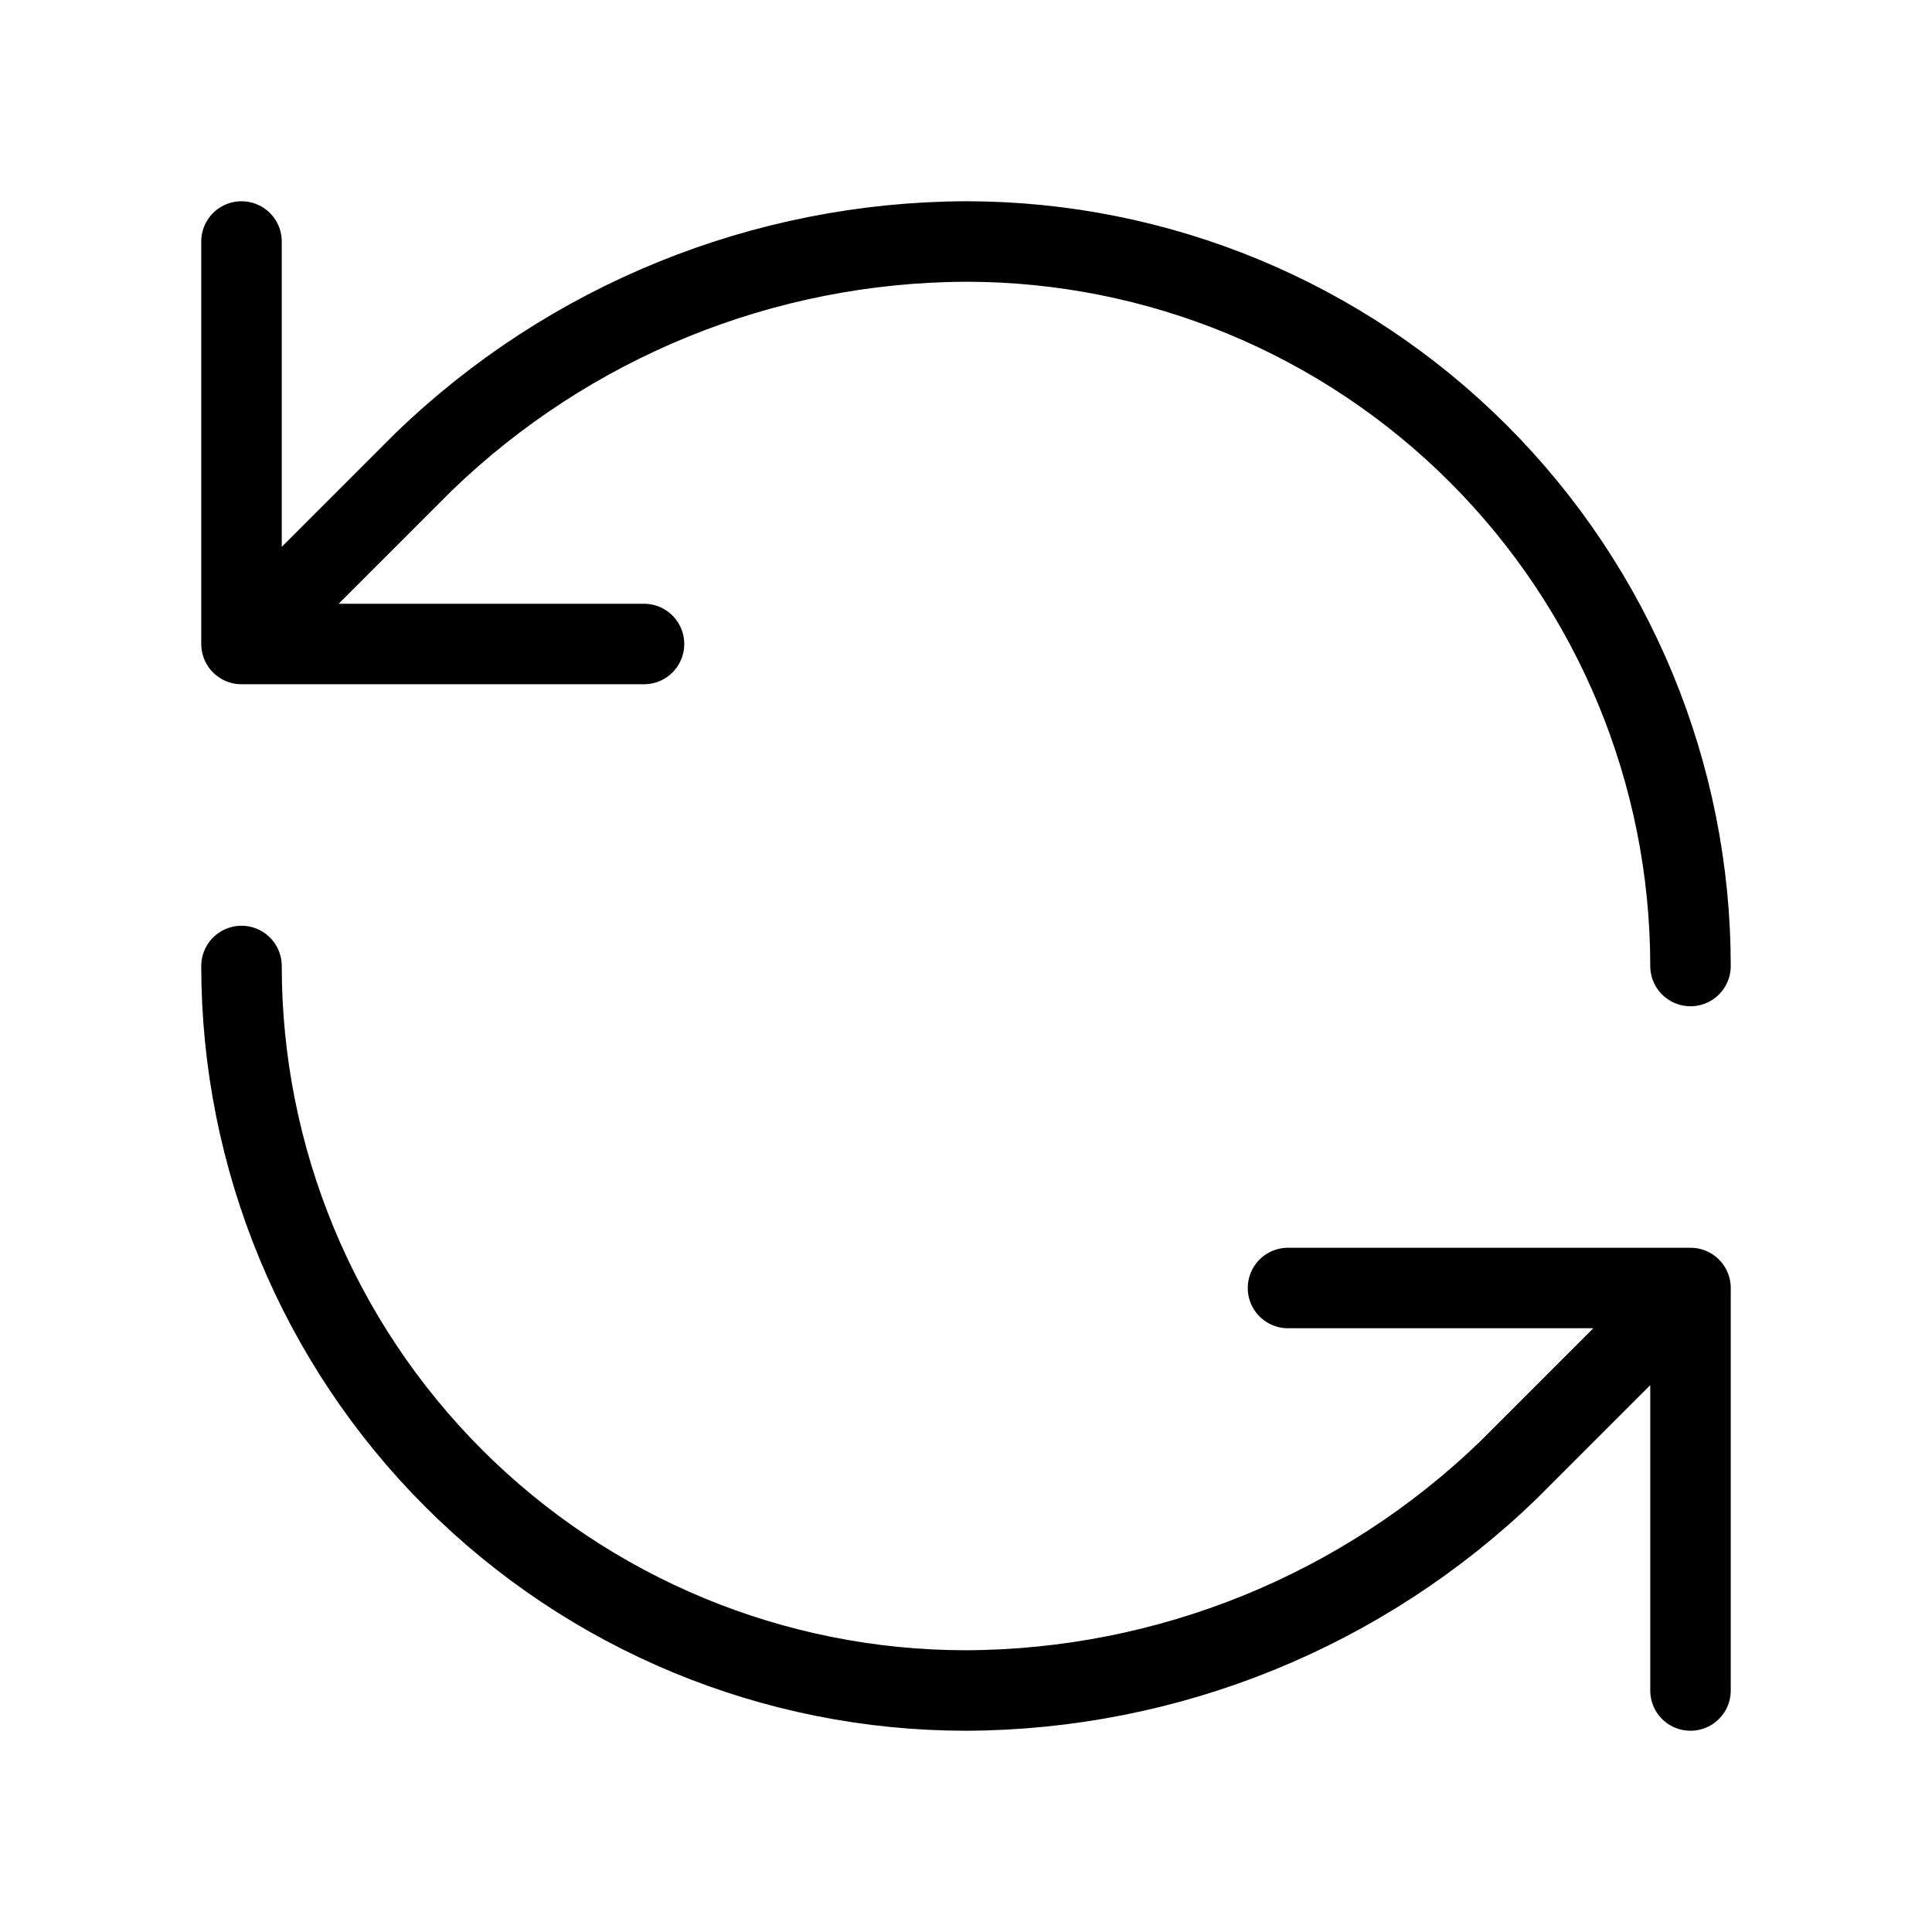
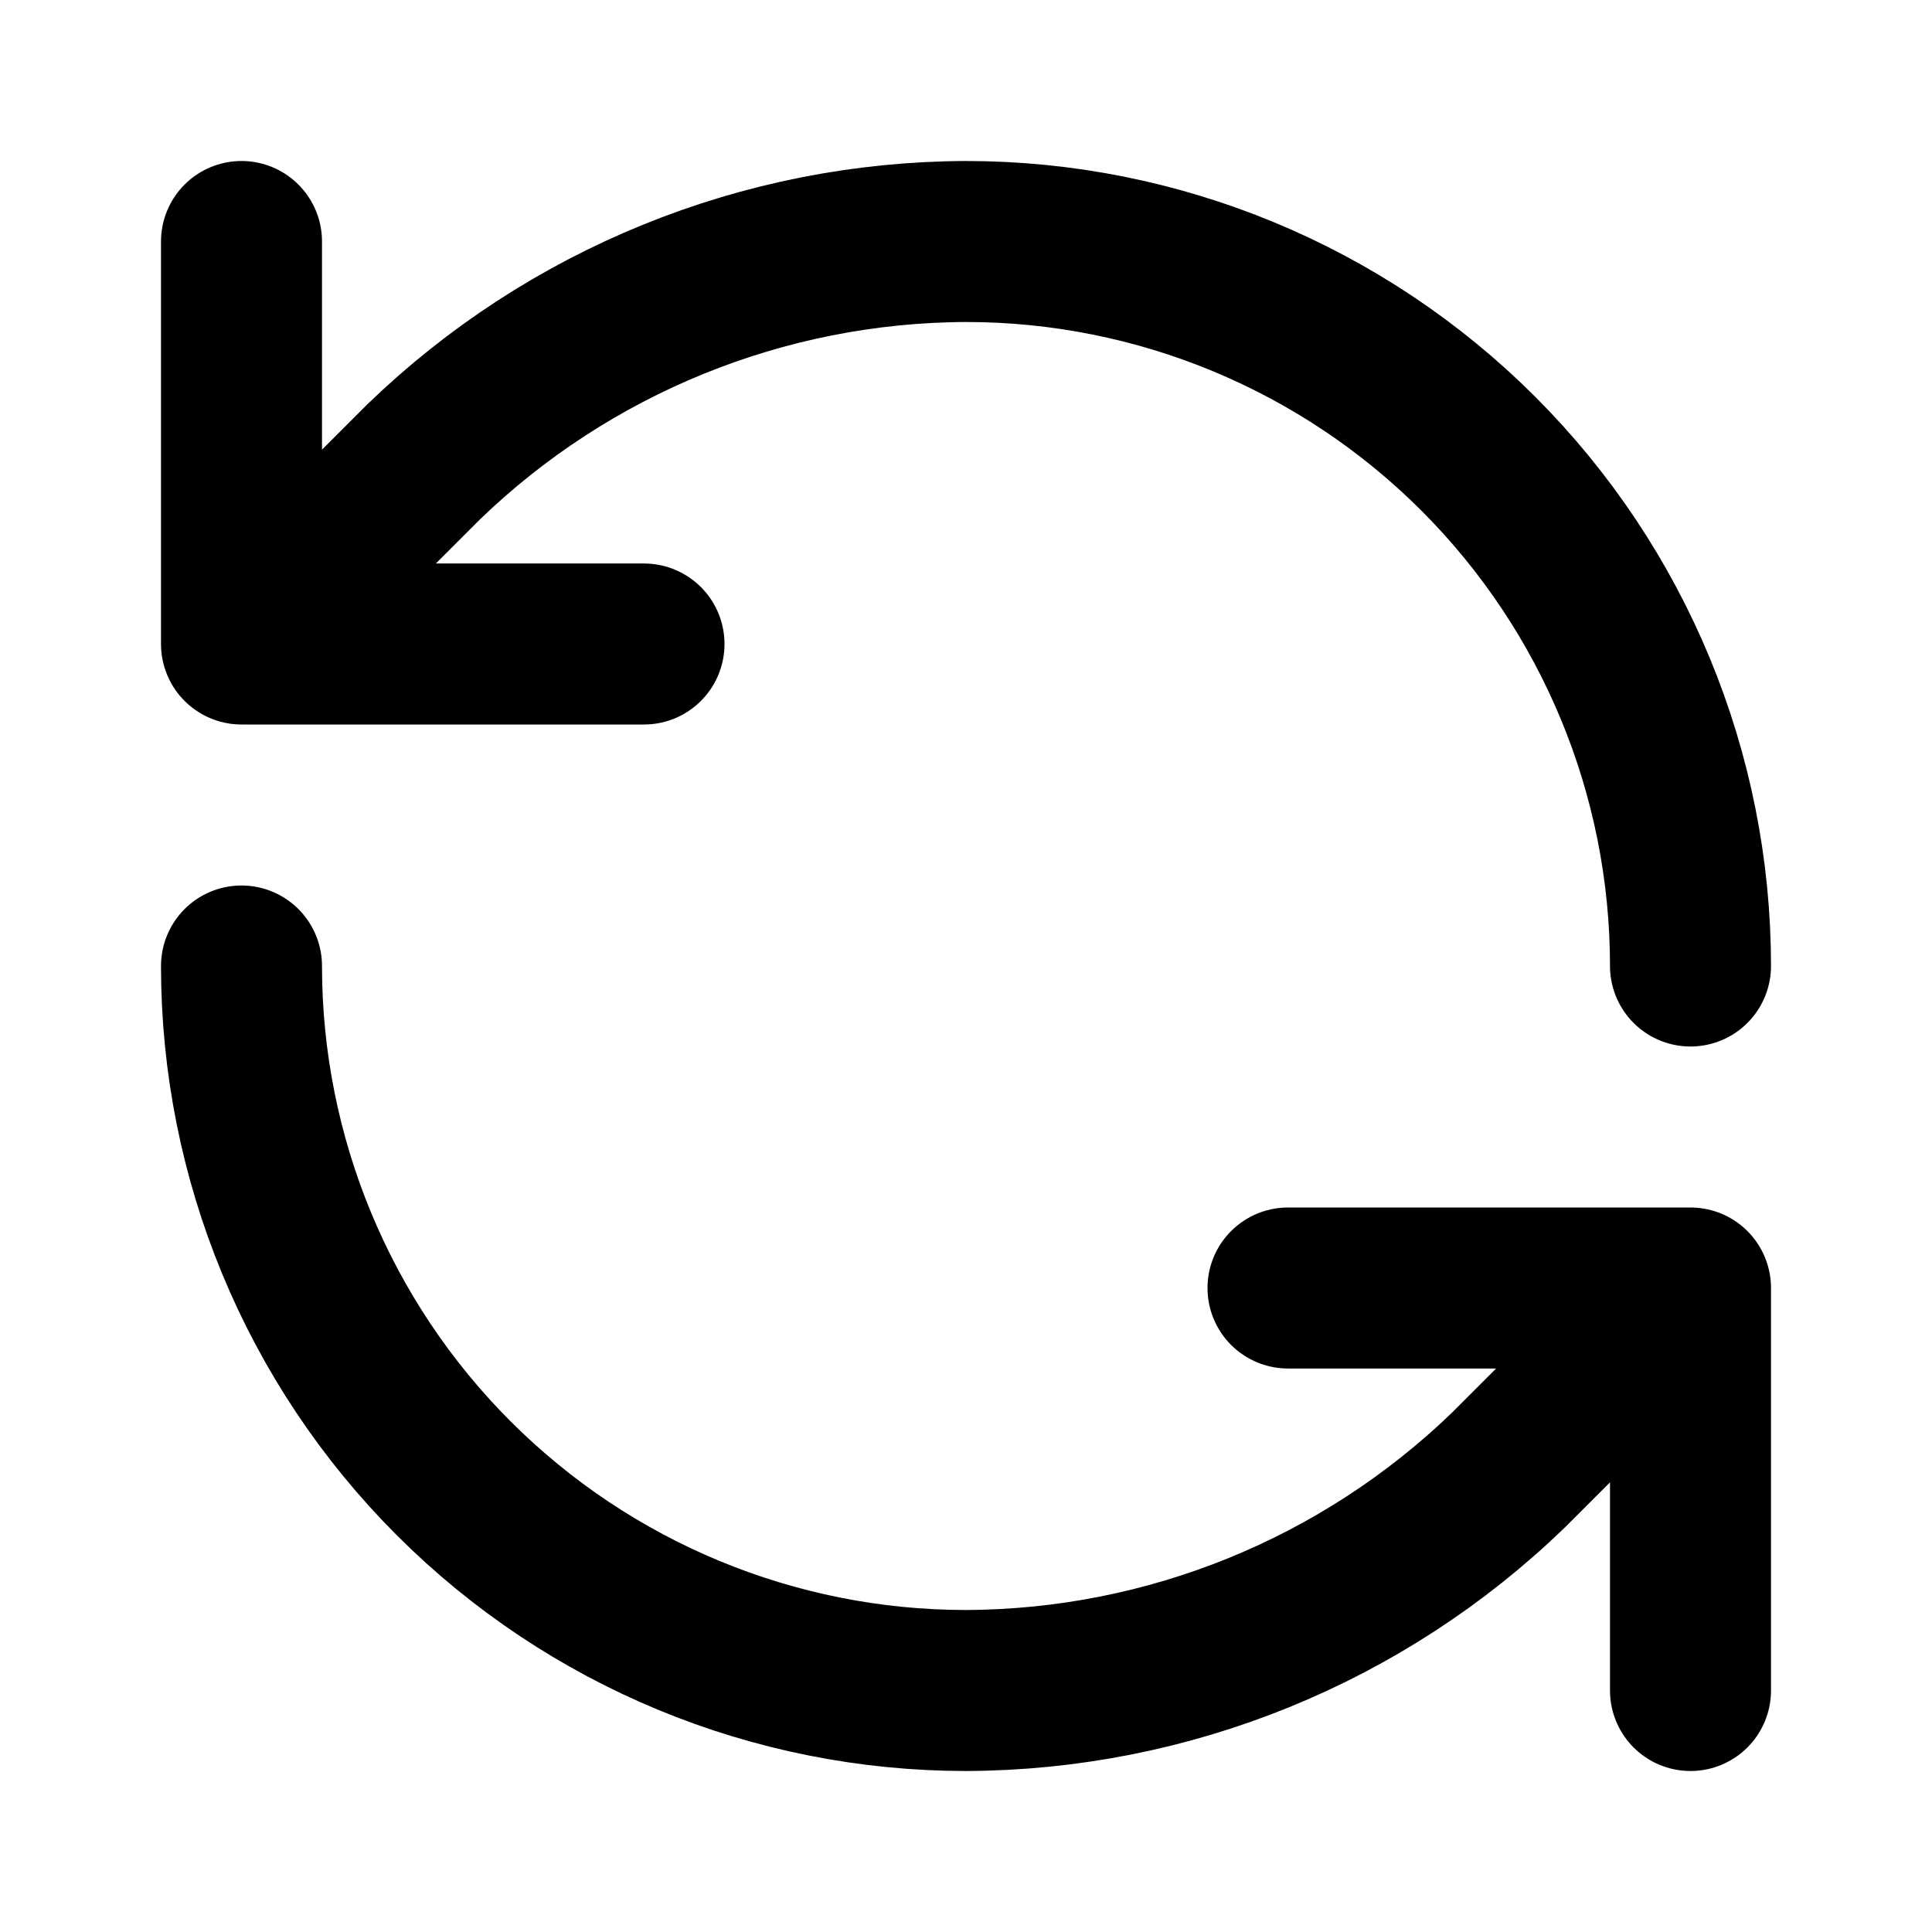
- <svg xmlns="http://www.w3.org/2000/svg" viewBox="0 0 24 24" fill="none" stroke="currentColor">
+ <svg xmlns="http://www.w3.org/2000/svg" viewBox="0 0 24 24" fill="none" stroke="currentColor" stroke-width="2">
  <path d="M21 12C21 9.613 20.052 7.324 18.364 5.636C16.676 3.948 14.387 3 12 3C9.484 3.009 7.069 3.991 5.26 5.74L3 8M3 8V3M3 8H8M3 12C3 14.387 3.948 16.676 5.636 18.364C7.324 20.052 9.613 21 12 21C14.516 20.991 16.931 20.009 18.74 18.26L21 16M21 16H16M21 16V21" stroke-linecap="round" stroke-linejoin="round" />
</svg>
